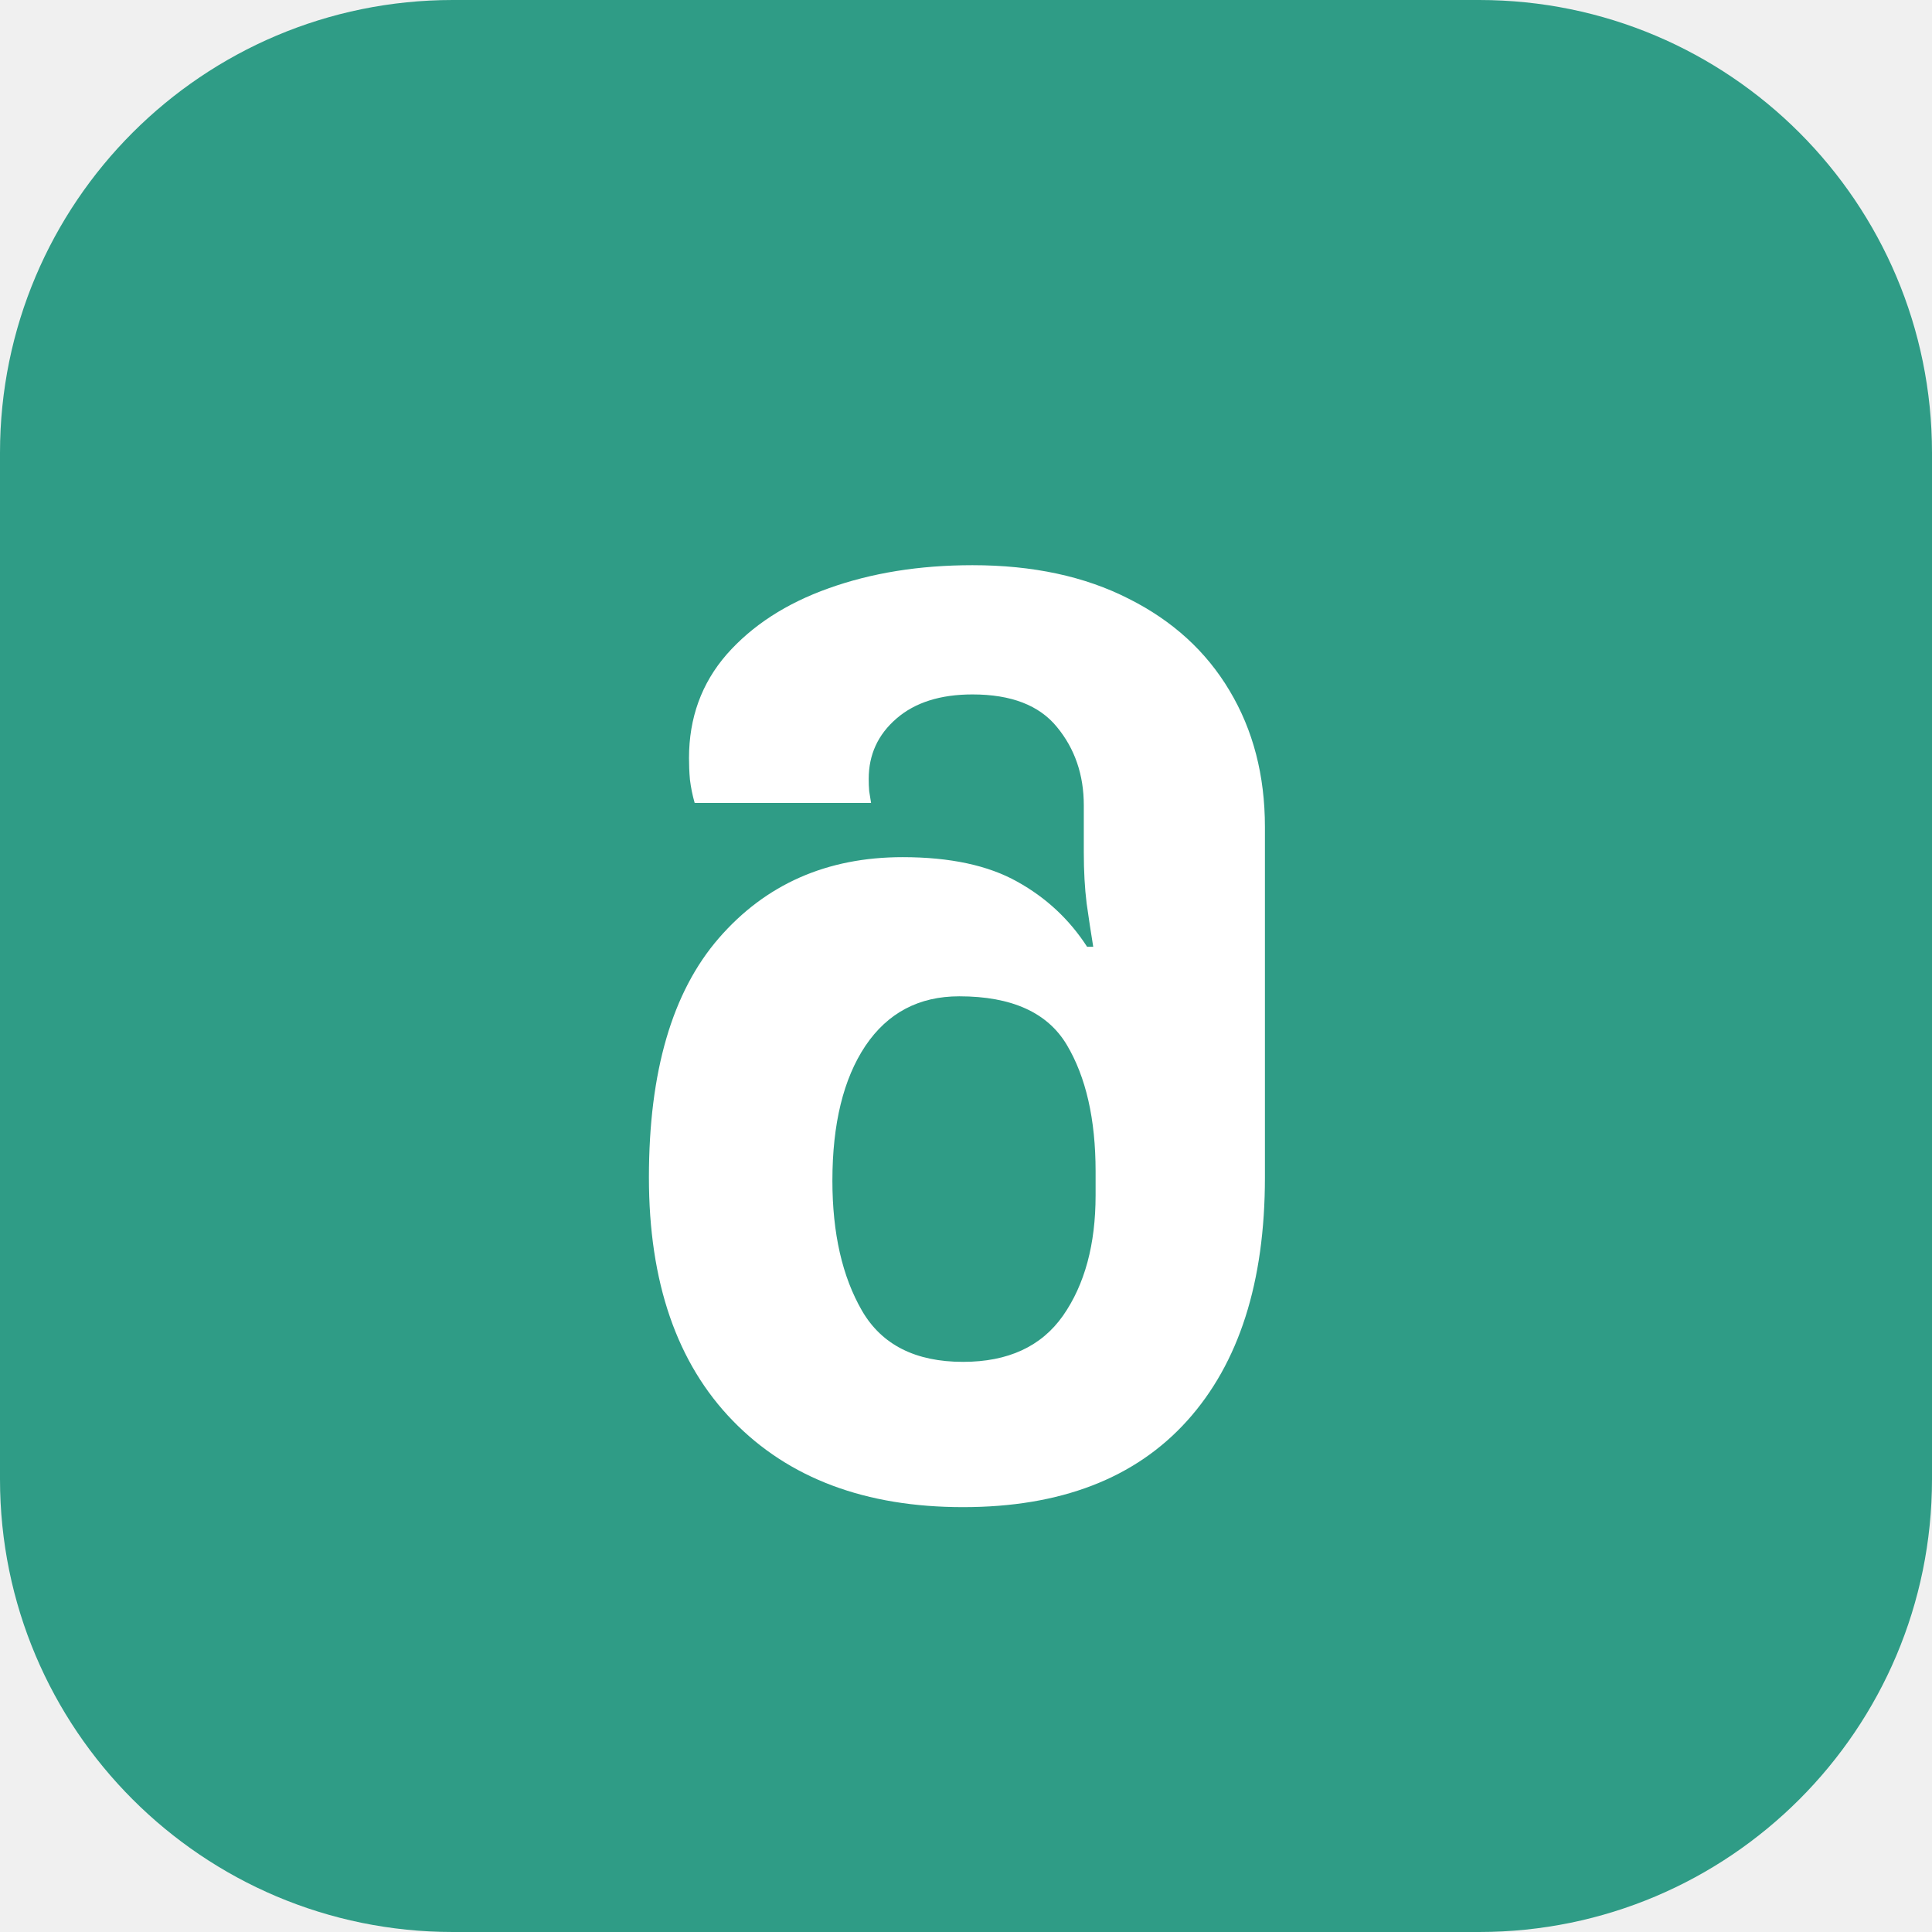
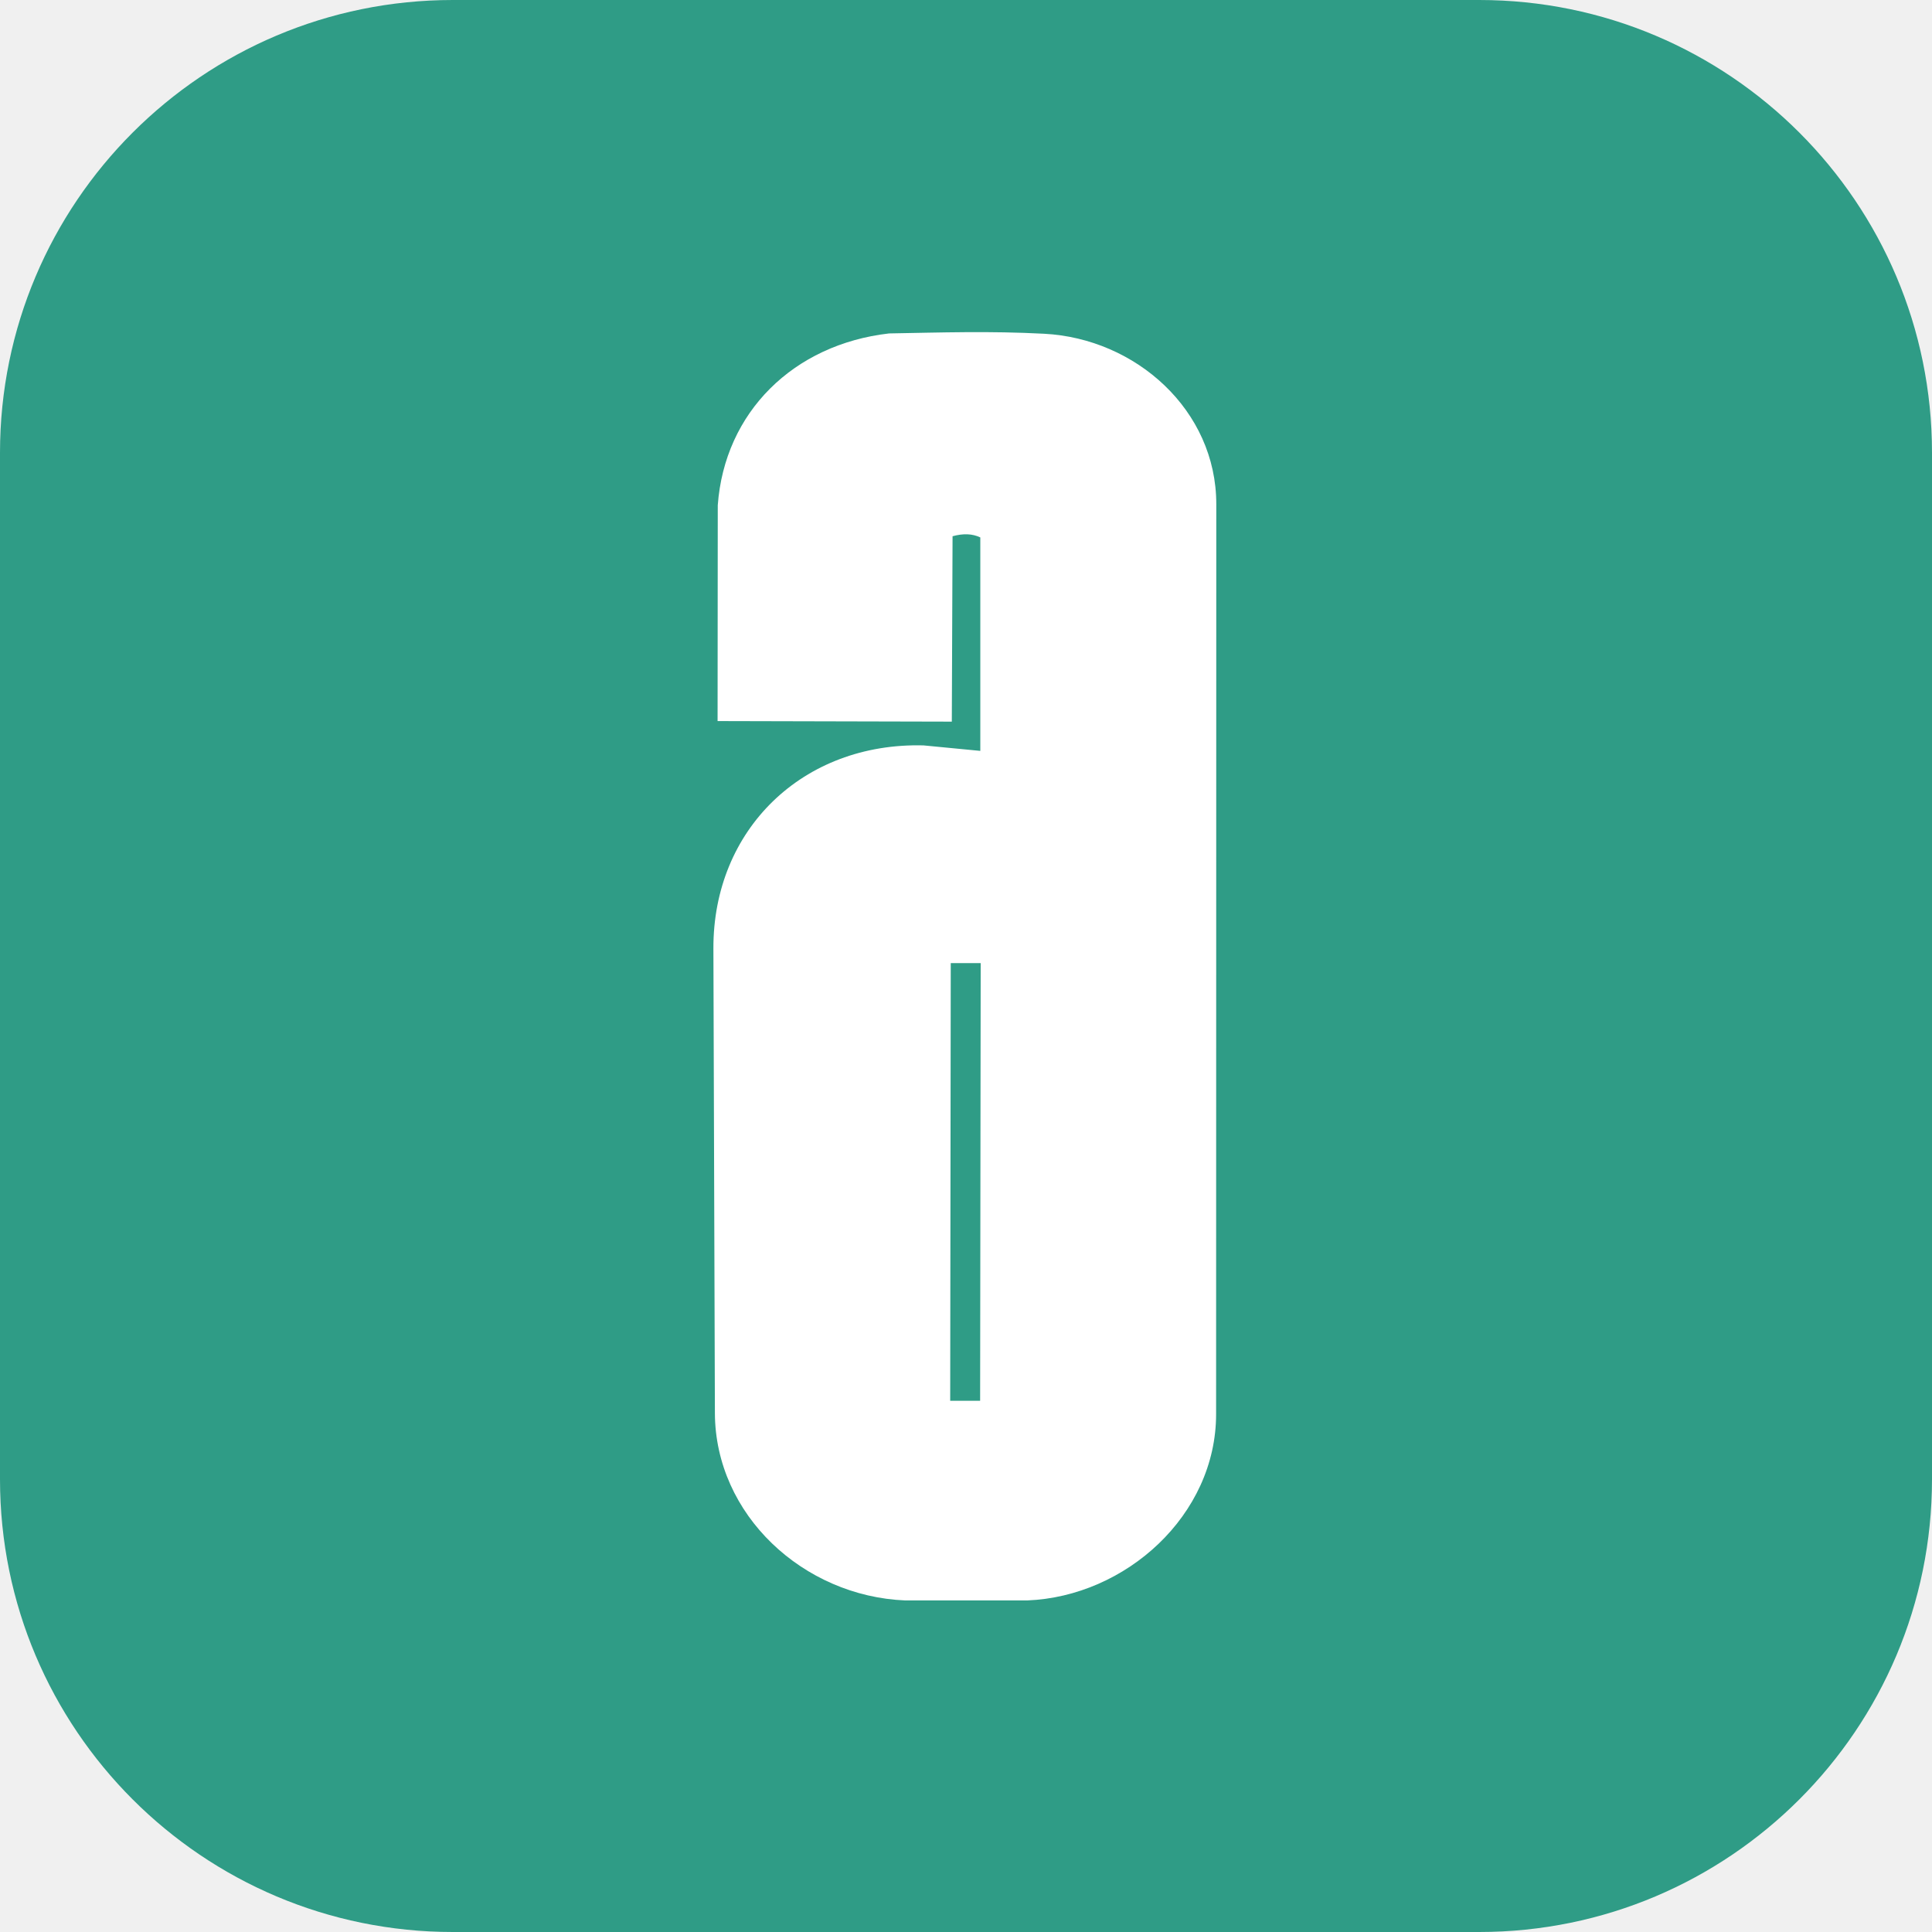
<svg xmlns="http://www.w3.org/2000/svg" width="64" height="64" viewBox="0 0 64 64">
  <rect width="64" height="64" rx="15" fill="#2F9C86" />
-   <text x="32" y="34" font-family="'Helvetica Neue',Arial,'Noto Sans Georgian','BPG Nino Mtavruli',sans-serif" font-size="40" font-weight="700" fill="#ffffff" text-anchor="middle" dominant-baseline="central">მ</text>
+   <svg x="23.63" y="11" width="16.74" height="42" viewBox="0 0.44 81.01 203.31" preserveAspectRatio="xMidYMid meet">
+     <path d="M53.02.71c-8.73-.46-16.44-.2-24.85-.05C12.82,2.42,1.79,13.3.7,28.21l-.03,34.61,37.56.09.12-29.73c1.69-.46,3.14-.43,4.45.19v34.23l-9.11-.88C14.35,66.23-.07,80.2,0,99.31l.24,74.47c.05,16.34,14.19,29.38,30.52,30.05h19.55c15.81-.62,30.3-13.66,30.3-29.87l.03-145.93c0-15.08-12.91-26.56-27.62-27.32h0ZM42.77,171.81h-4.8l.09-70.18h4.8l-.09,70.18Z" fill="#ffffff" />
+   </svg>
</svg>
